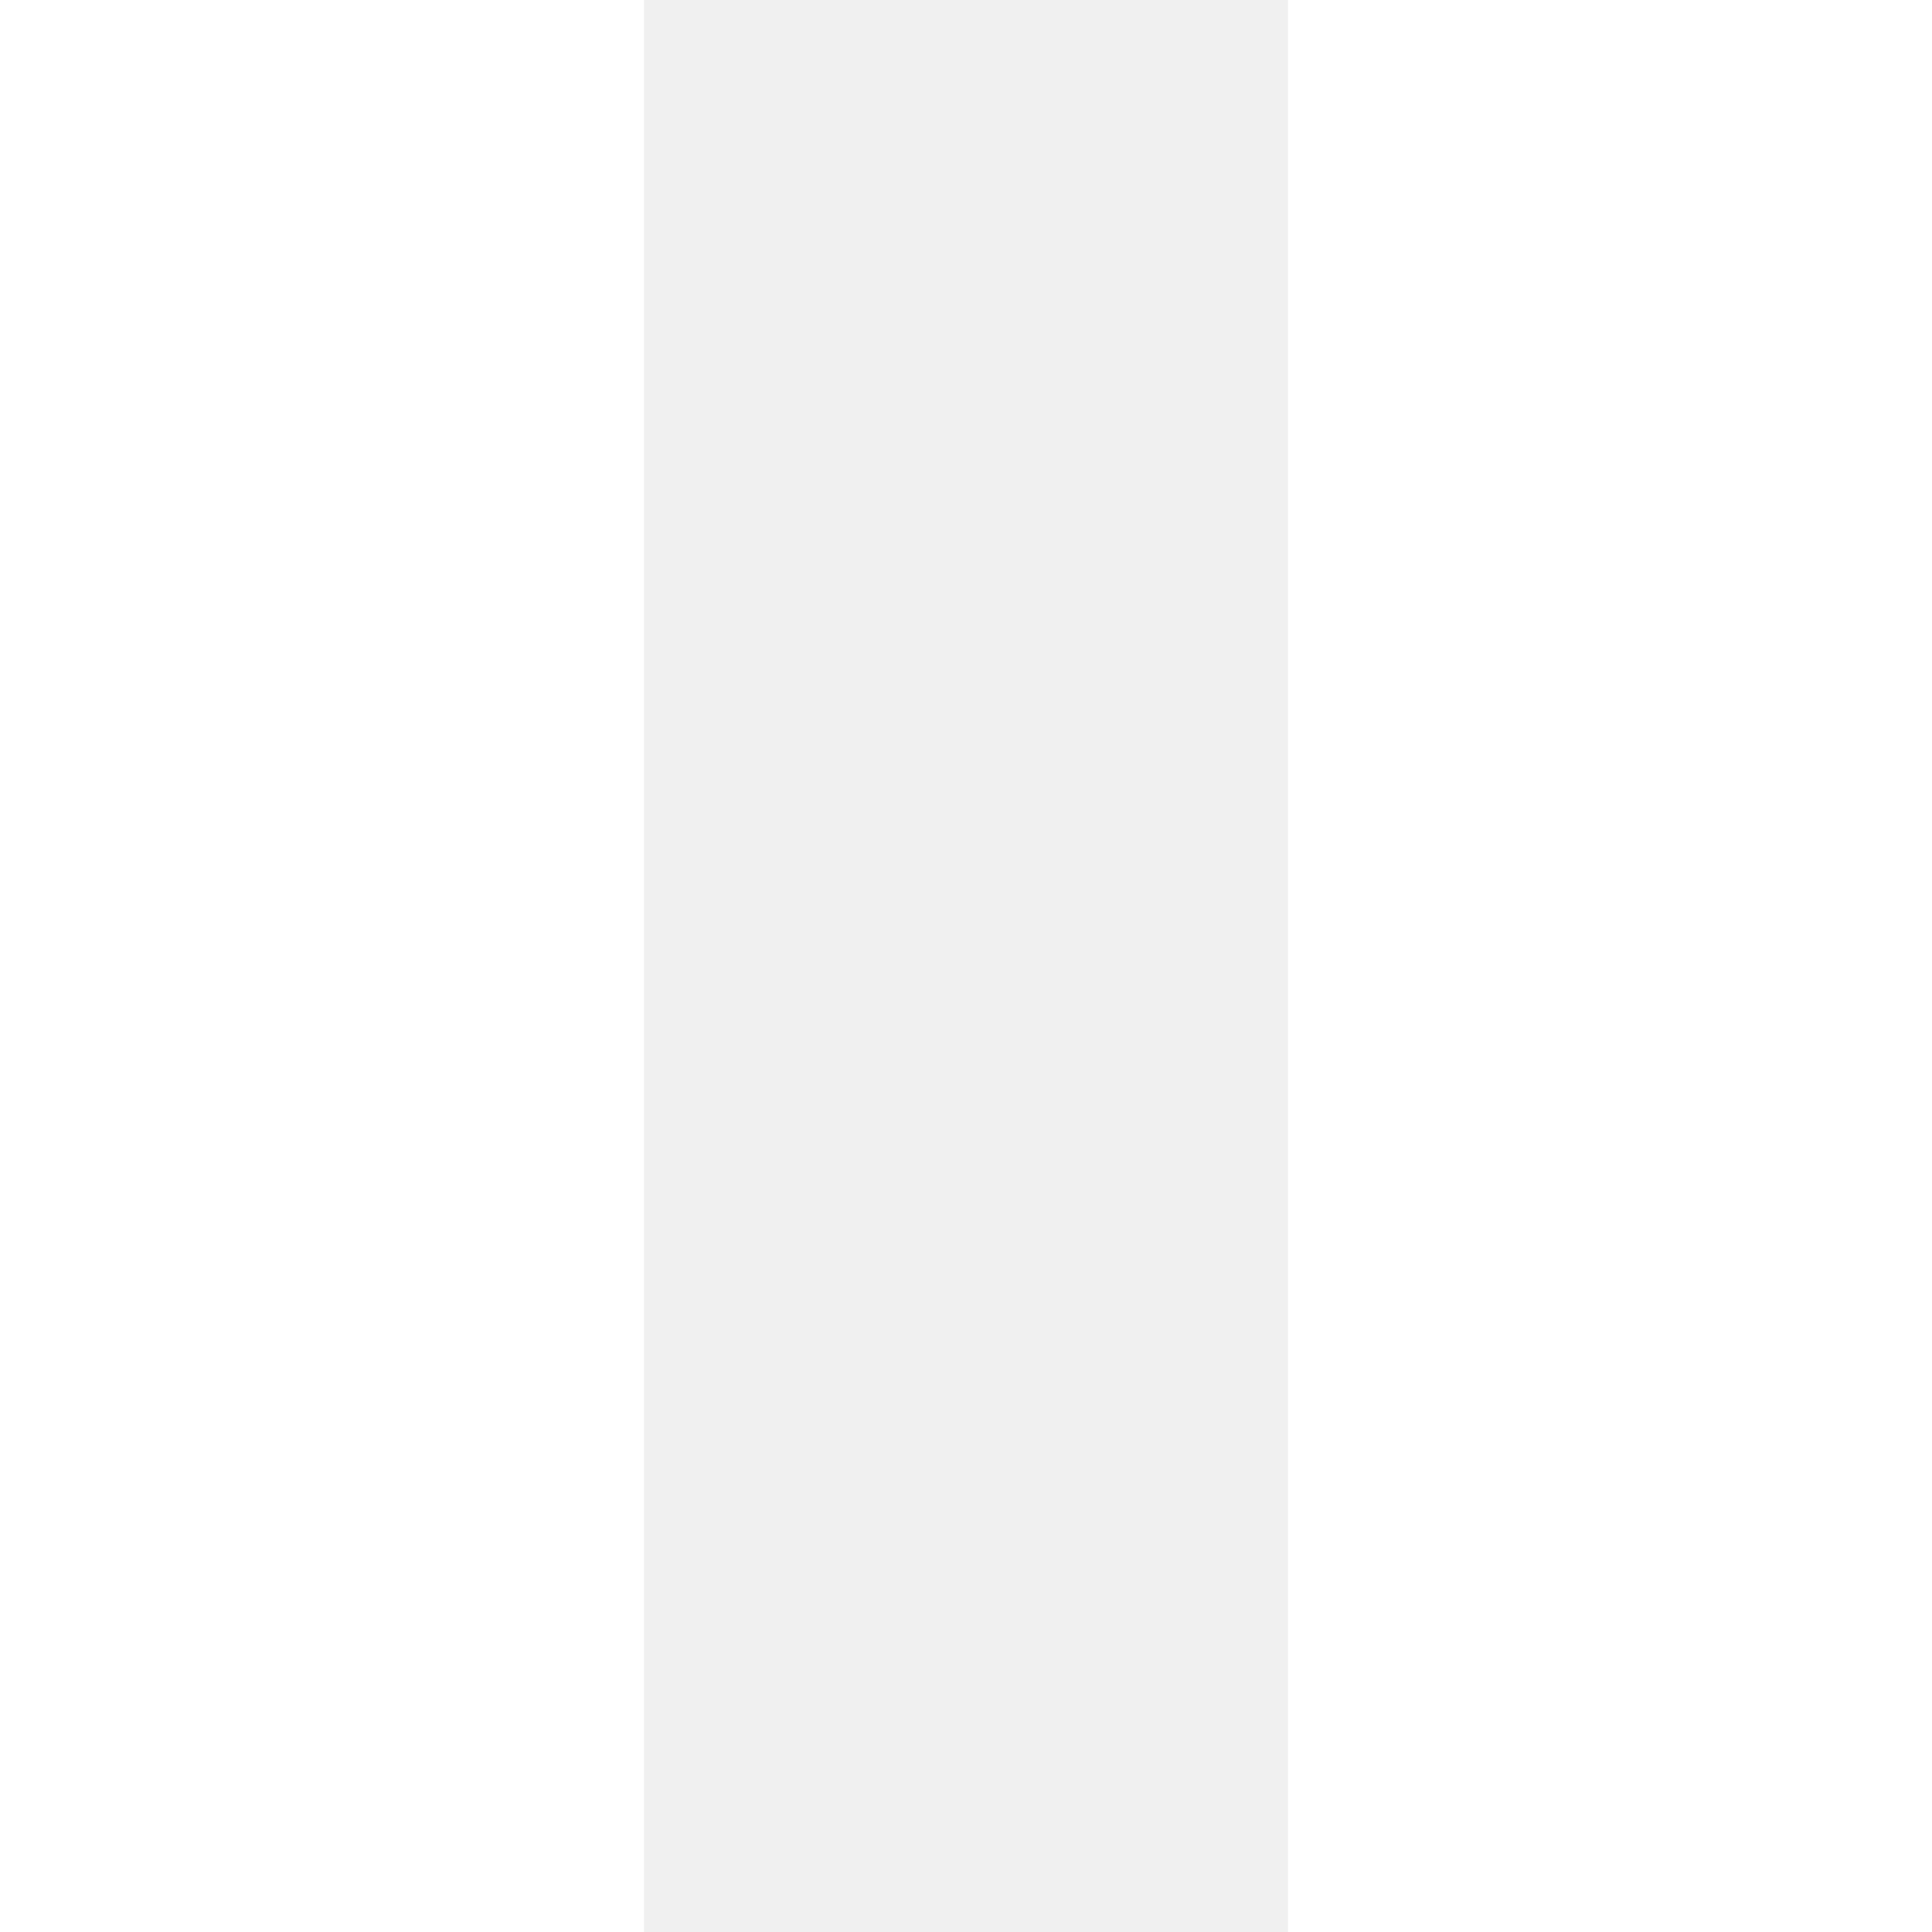
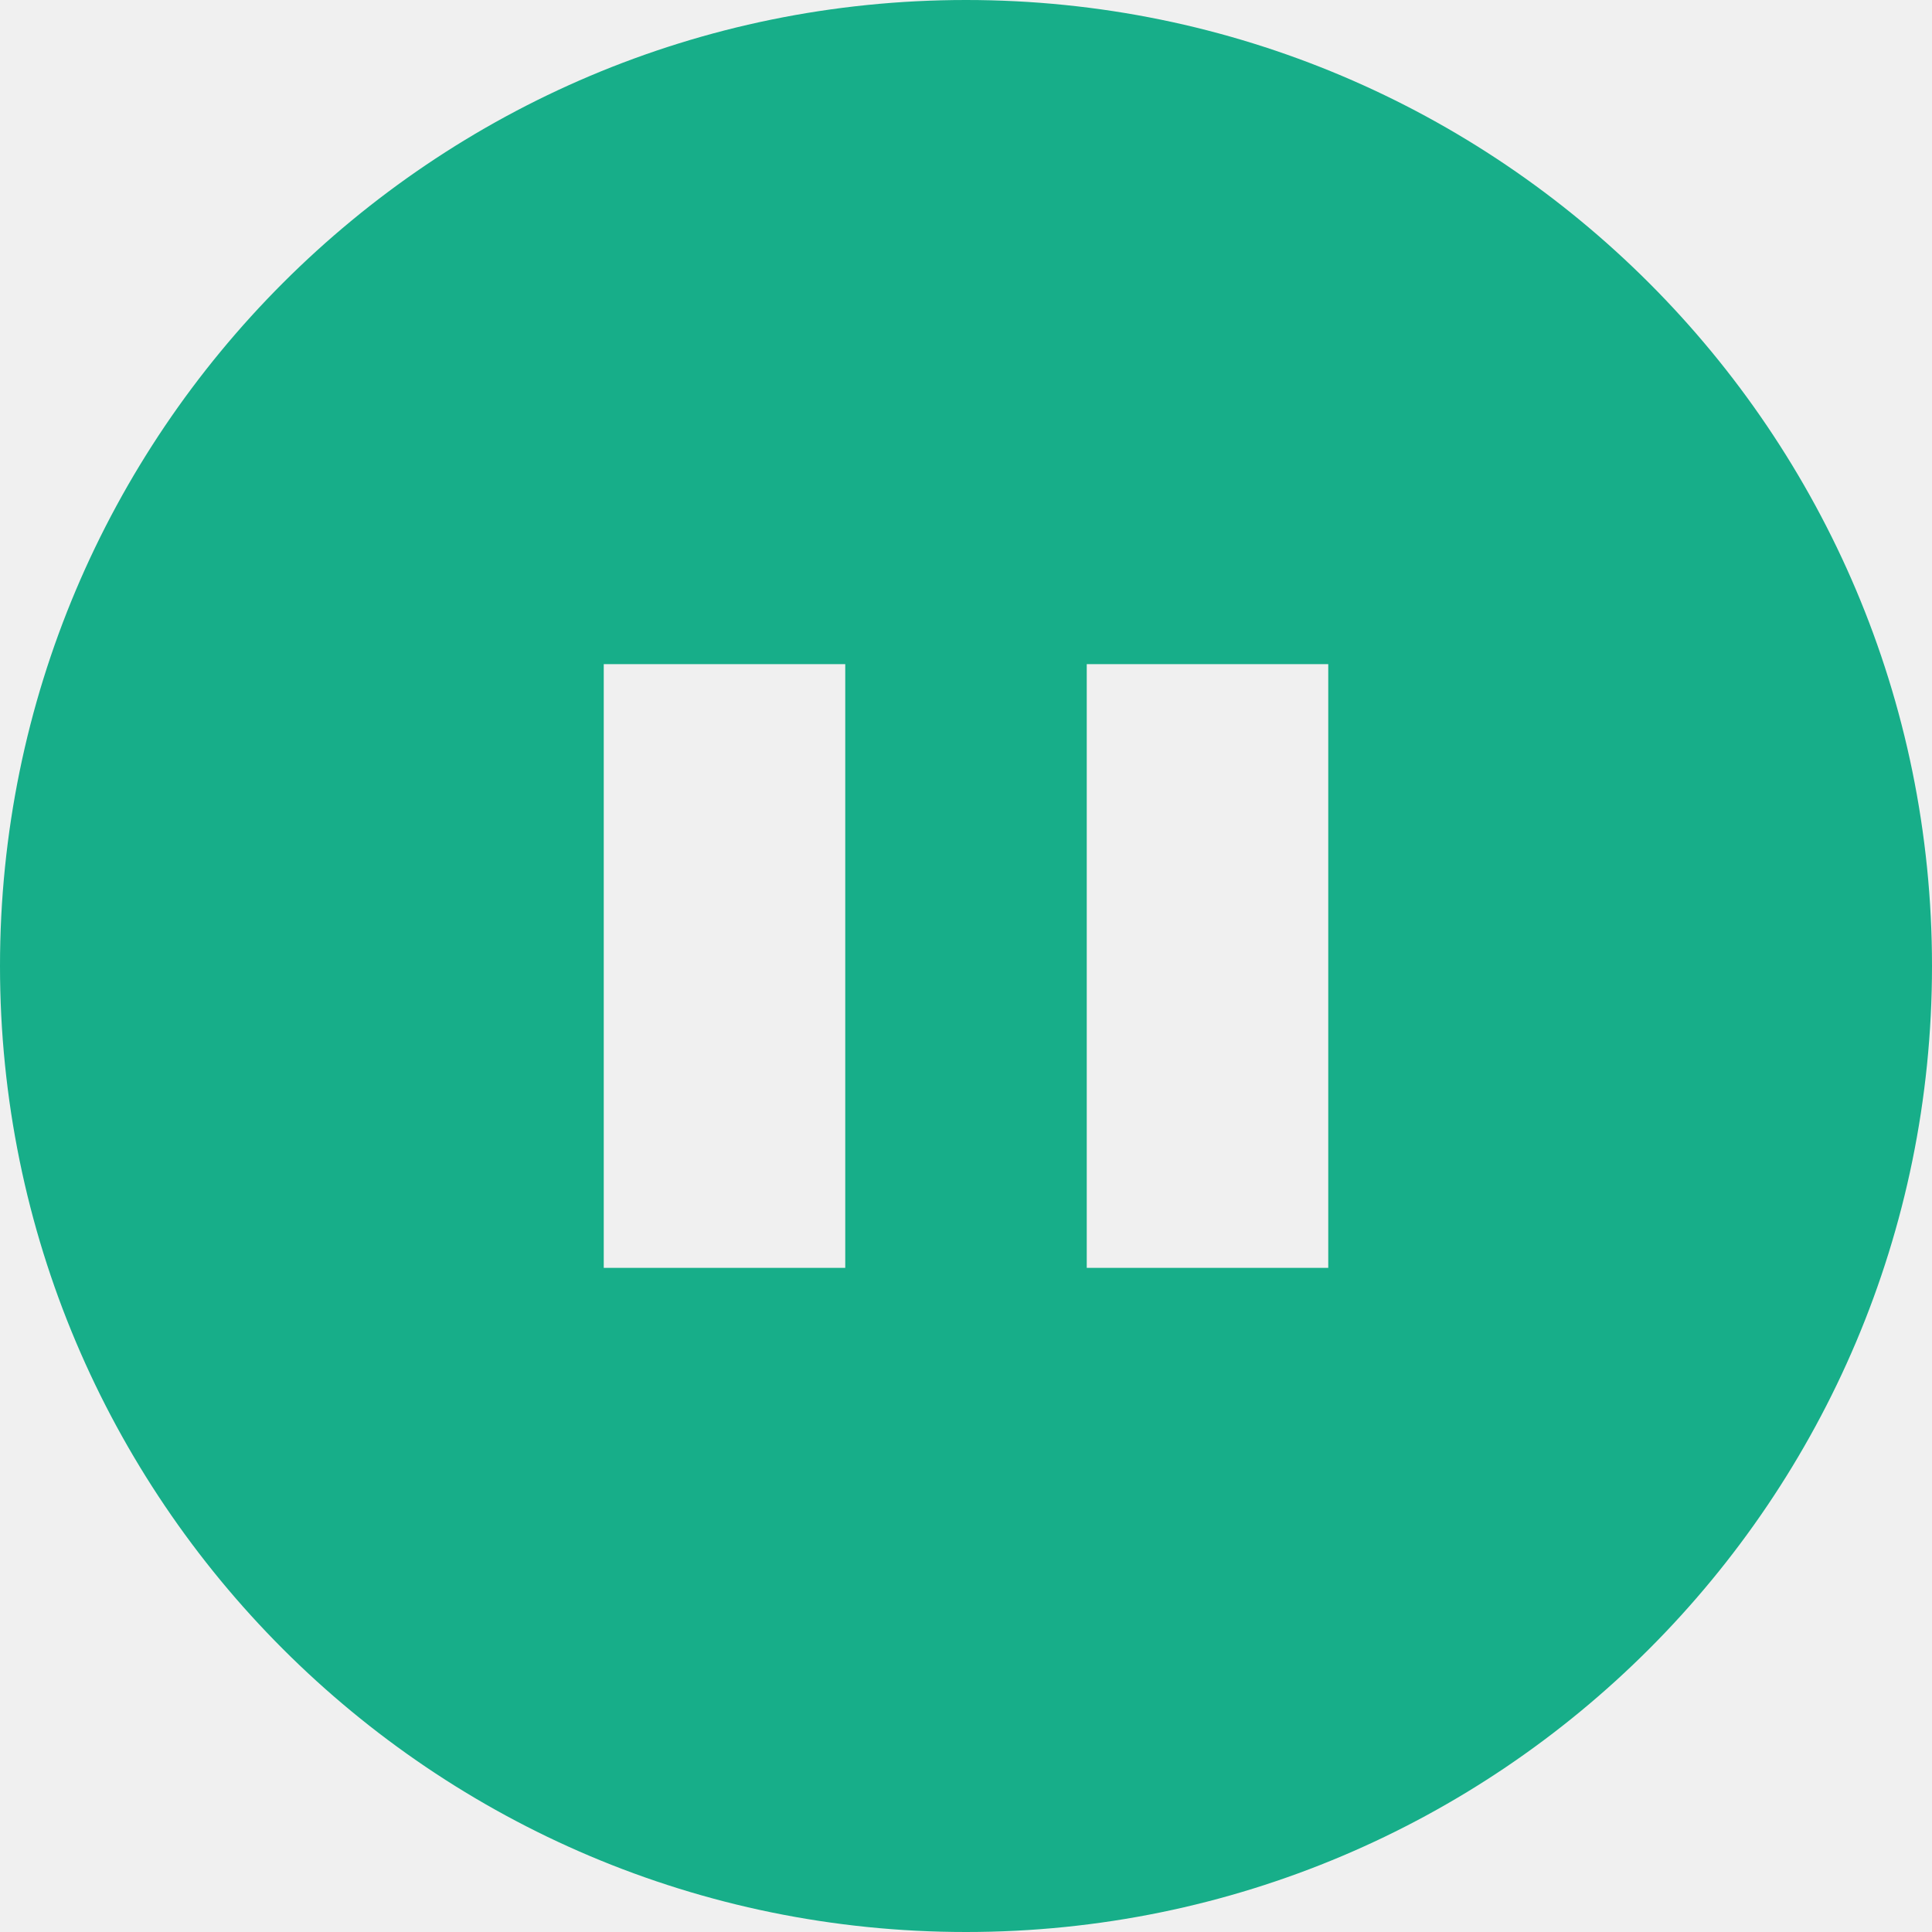
- <svg xmlns="http://www.w3.org/2000/svg" width="90" height="90" viewBox="0 0 90 90" fill="none">
-   <rect width="30" height="90" fill="white" />
-   <rect x="60" width="30" height="90" fill="white" />
+ <svg xmlns="http://www.w3.org/2000/svg" version="1.1" id="_x32_" x="0px" y="0px" viewBox="0 0 512 512" style="width: 256px; height: 256px; opacity: 1;" xml:space="preserve">
+   <style type="text/css">
+ 	.st0{fill:#4B4B4B;}
+ </style>
+   <g>
+     <path class="st0" d="M256,0C114.625,0,0,114.625,0,256c0,141.374,114.625,256,256,256s256-114.626,256-256   C512,114.625,397.375,0,256,0z M224,336h-64V176h64V336z M352,336h-64V176h64V336z" style="fill: rgb(23, 174, 137);" />
+   </g>
</svg>
